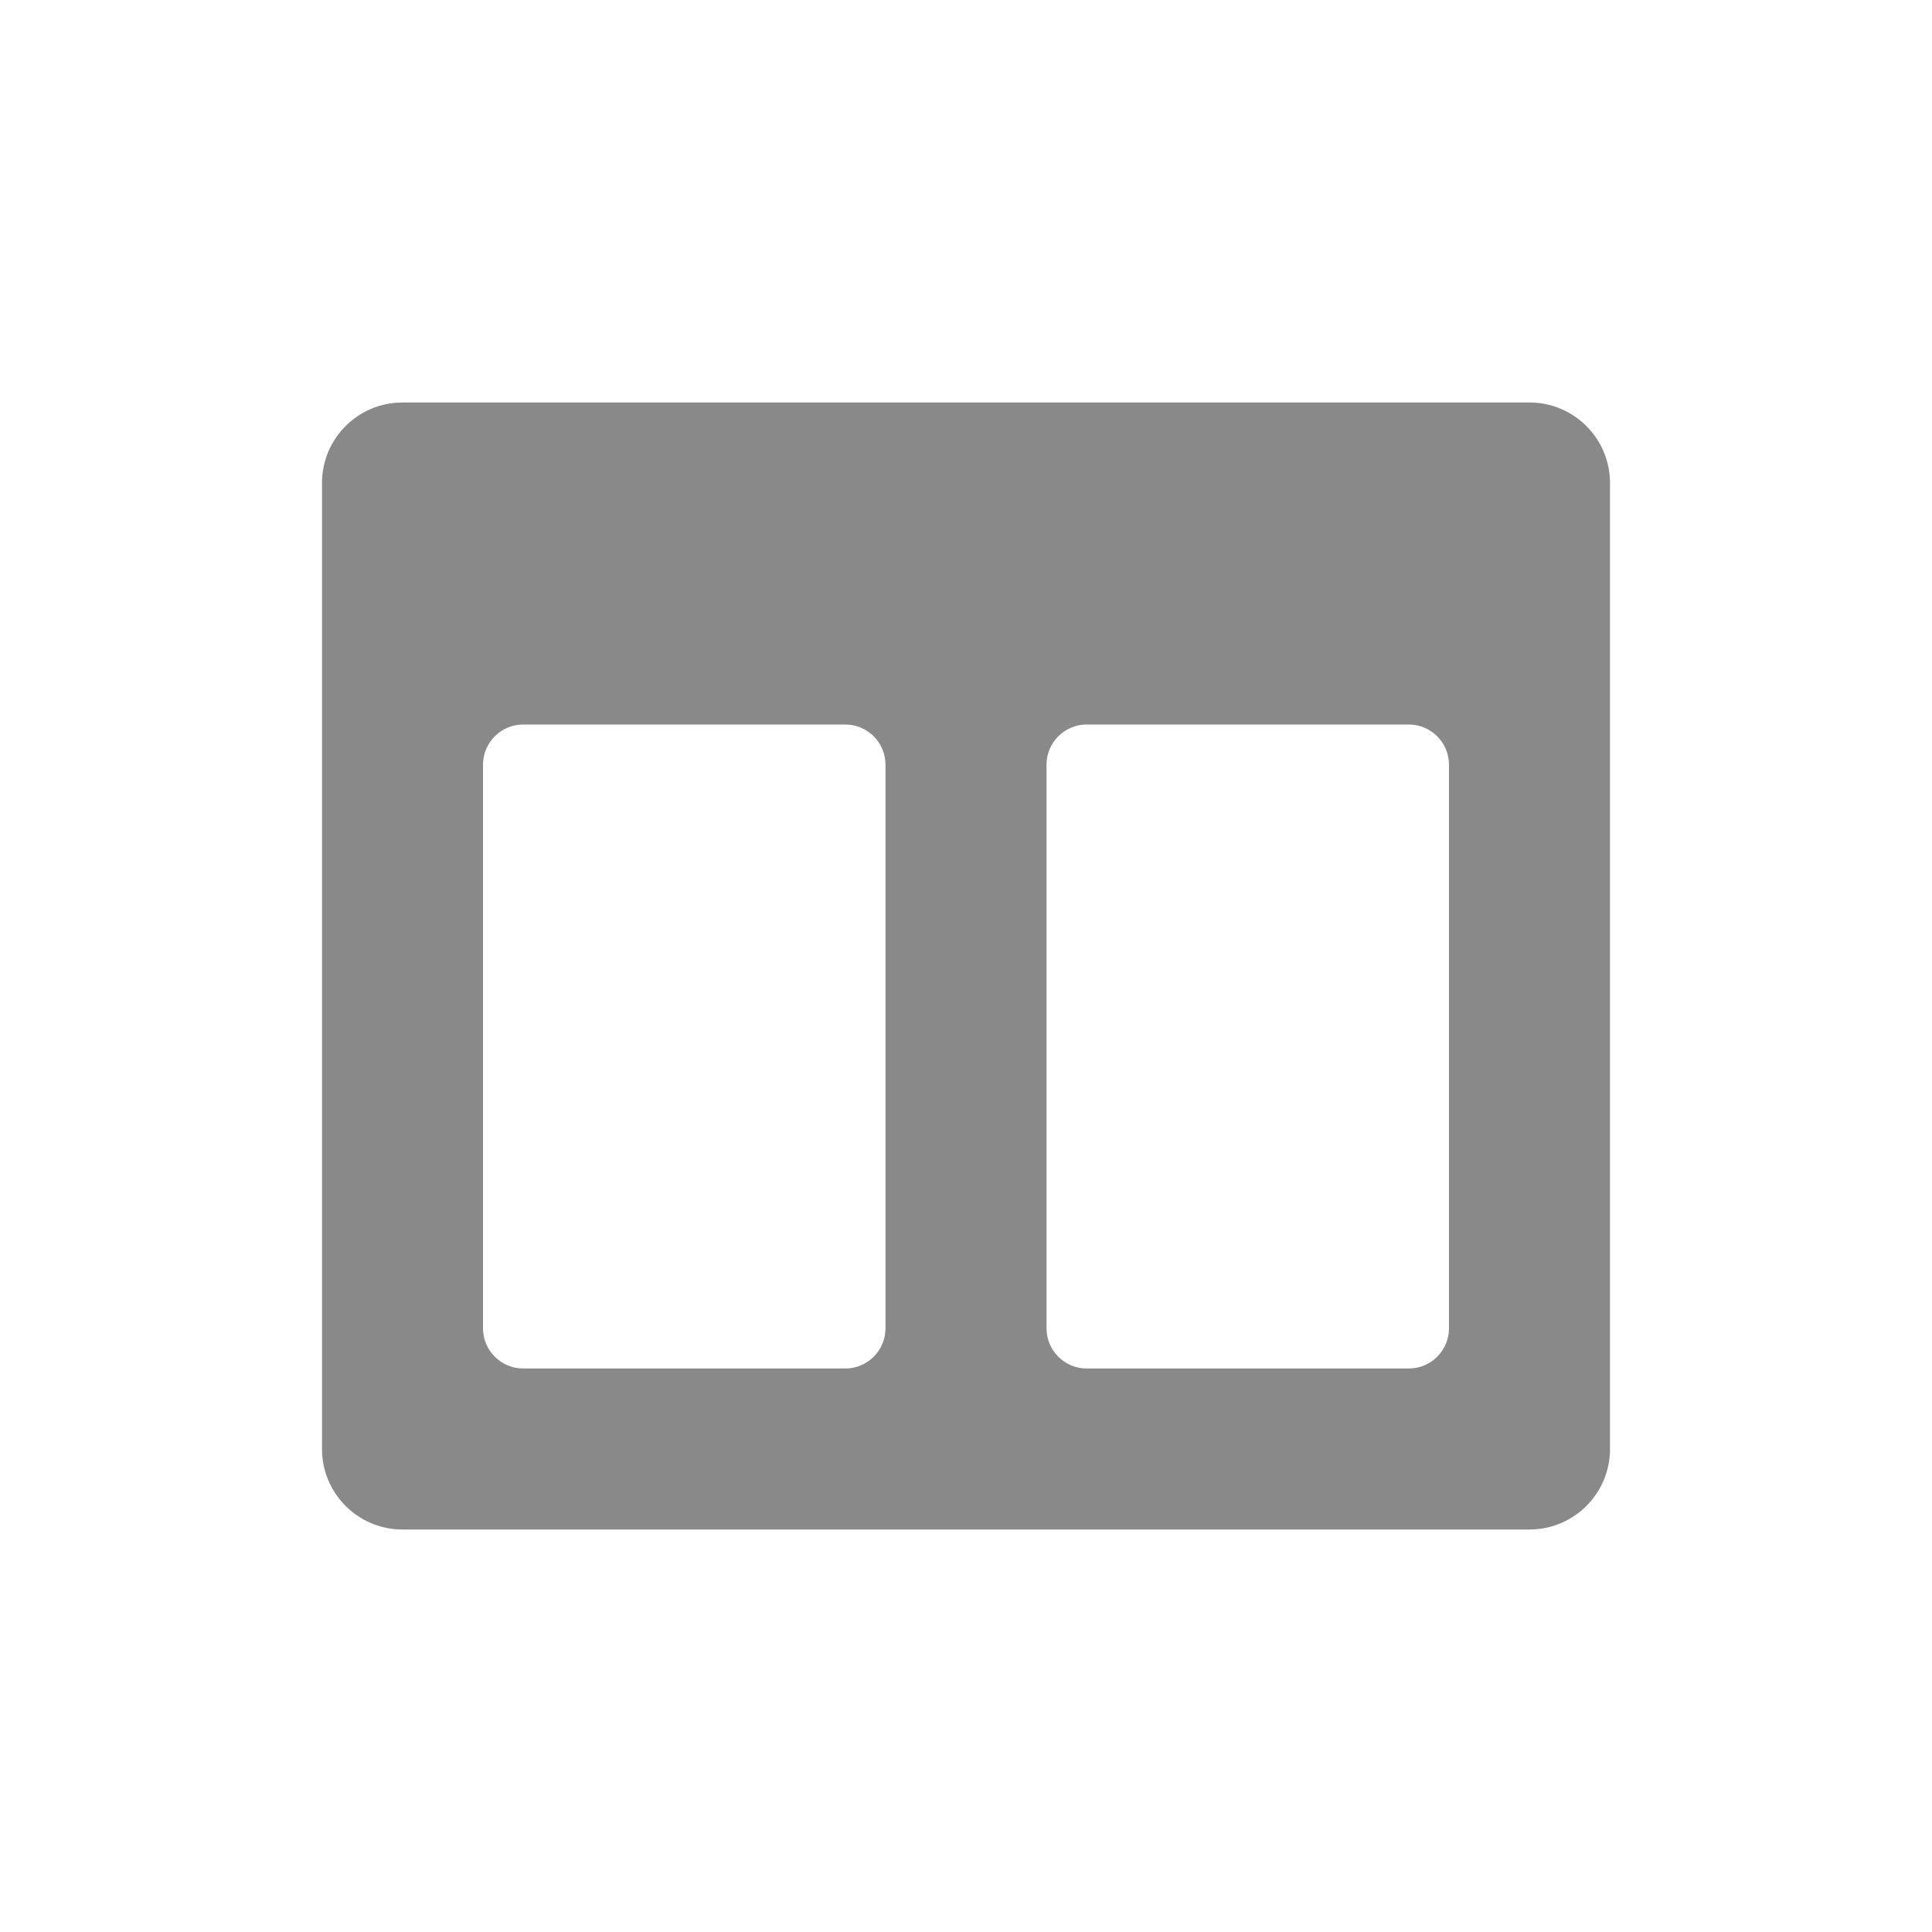
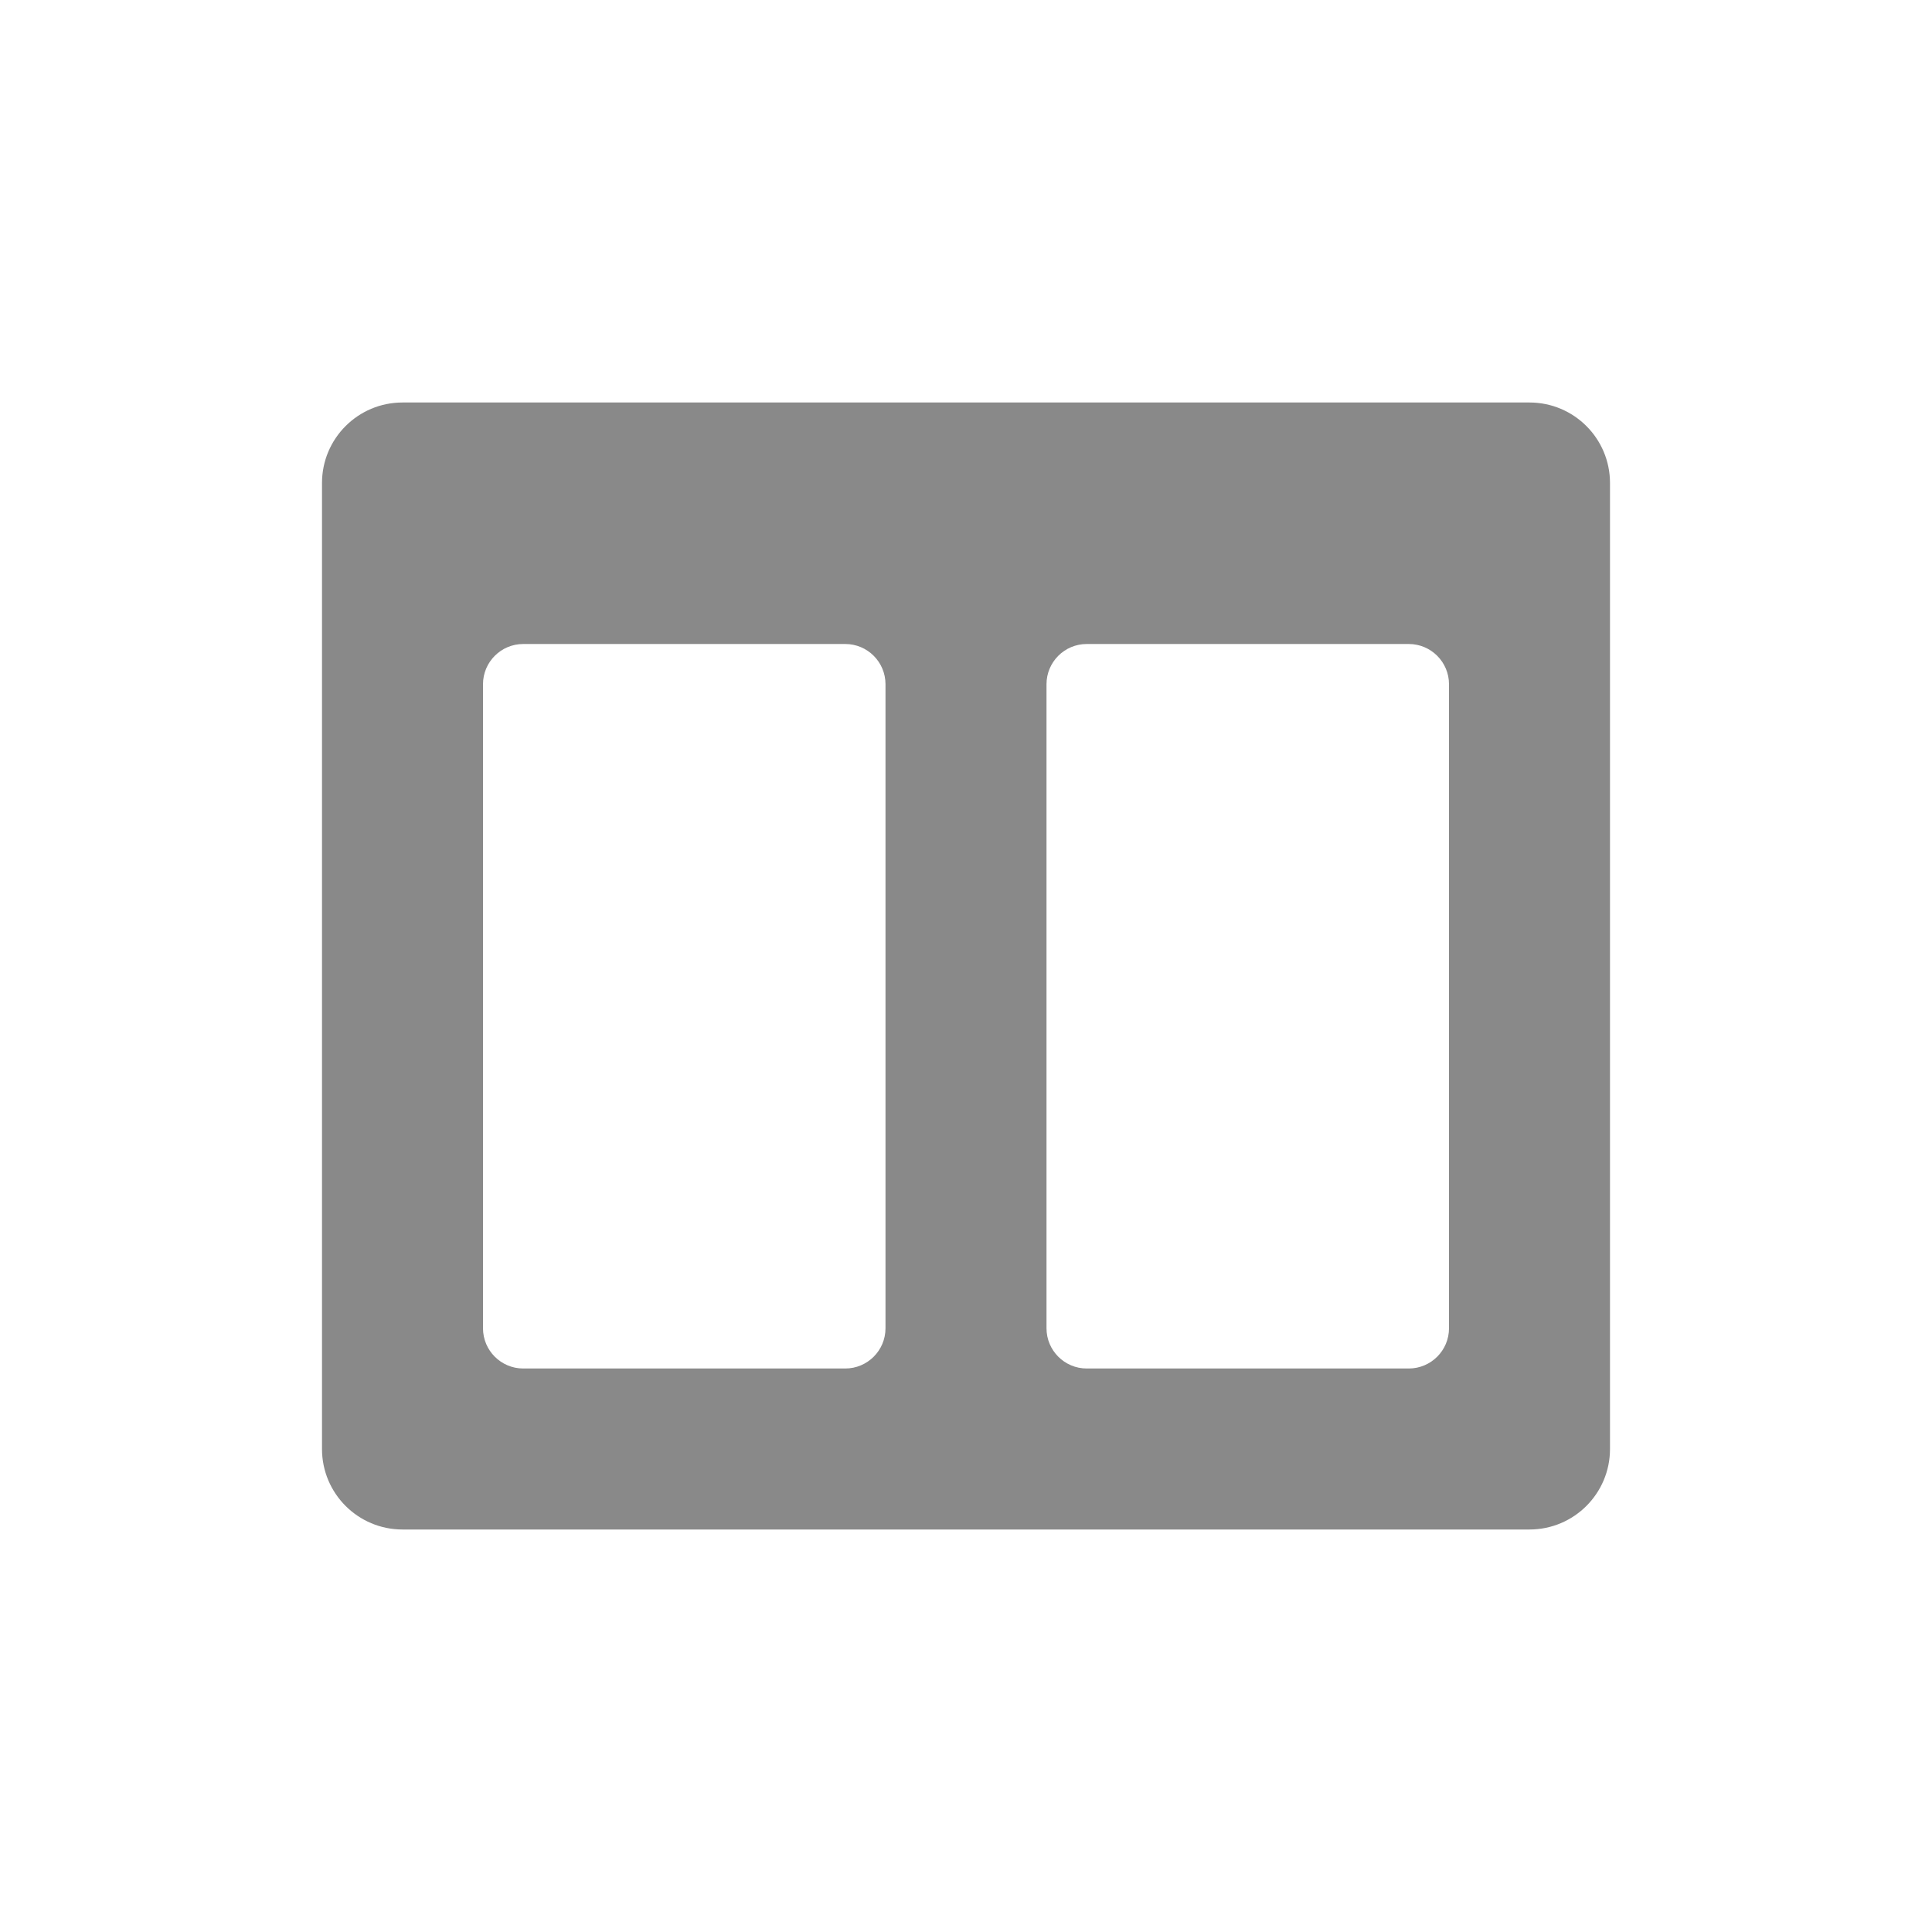
<svg xmlns="http://www.w3.org/2000/svg" id="レイヤー_1" data-name="レイヤー 1" viewBox="0 0 48 48">
  <defs>
    <style>.cls-1{fill:#898989;}</style>
  </defs>
-   <path class="cls-1" d="M8,12V36a2,2,0,0,0,2,2H38a2,2,0,0,0,2-2V12a2,2,0,0,0-2-2H10A2,2,0,0,0,8,12ZM21,34H13a1,1,0,0,1-1-1V19a1,1,0,0,1,1-1h8a1,1,0,0,1,1,1V33A1,1,0,0,1,21,34Zm14,0H27a1,1,0,0,1-1-1V19a1,1,0,0,1,1-1h8a1,1,0,0,1,1,1V33A1,1,0,0,1,35,34Z" />
+   <path class="cls-1" d="M8,12V36a2,2,0,0,0,2,2H38a2,2,0,0,0,2-2V12a2,2,0,0,0-2-2H10A2,2,0,0,0,8,12ZM21,34H13a1,1,0,0,1-1-1V17a1,1,0,0,1,1-1h8a1,1,0,0,1,1,1V33A1,1,0,0,1,21,34Zm14,0H27a1,1,0,0,1-1-1V17a1,1,0,0,1,1-1h8a1,1,0,0,1,1,1V33A1,1,0,0,1,35,34Z" />
</svg>
